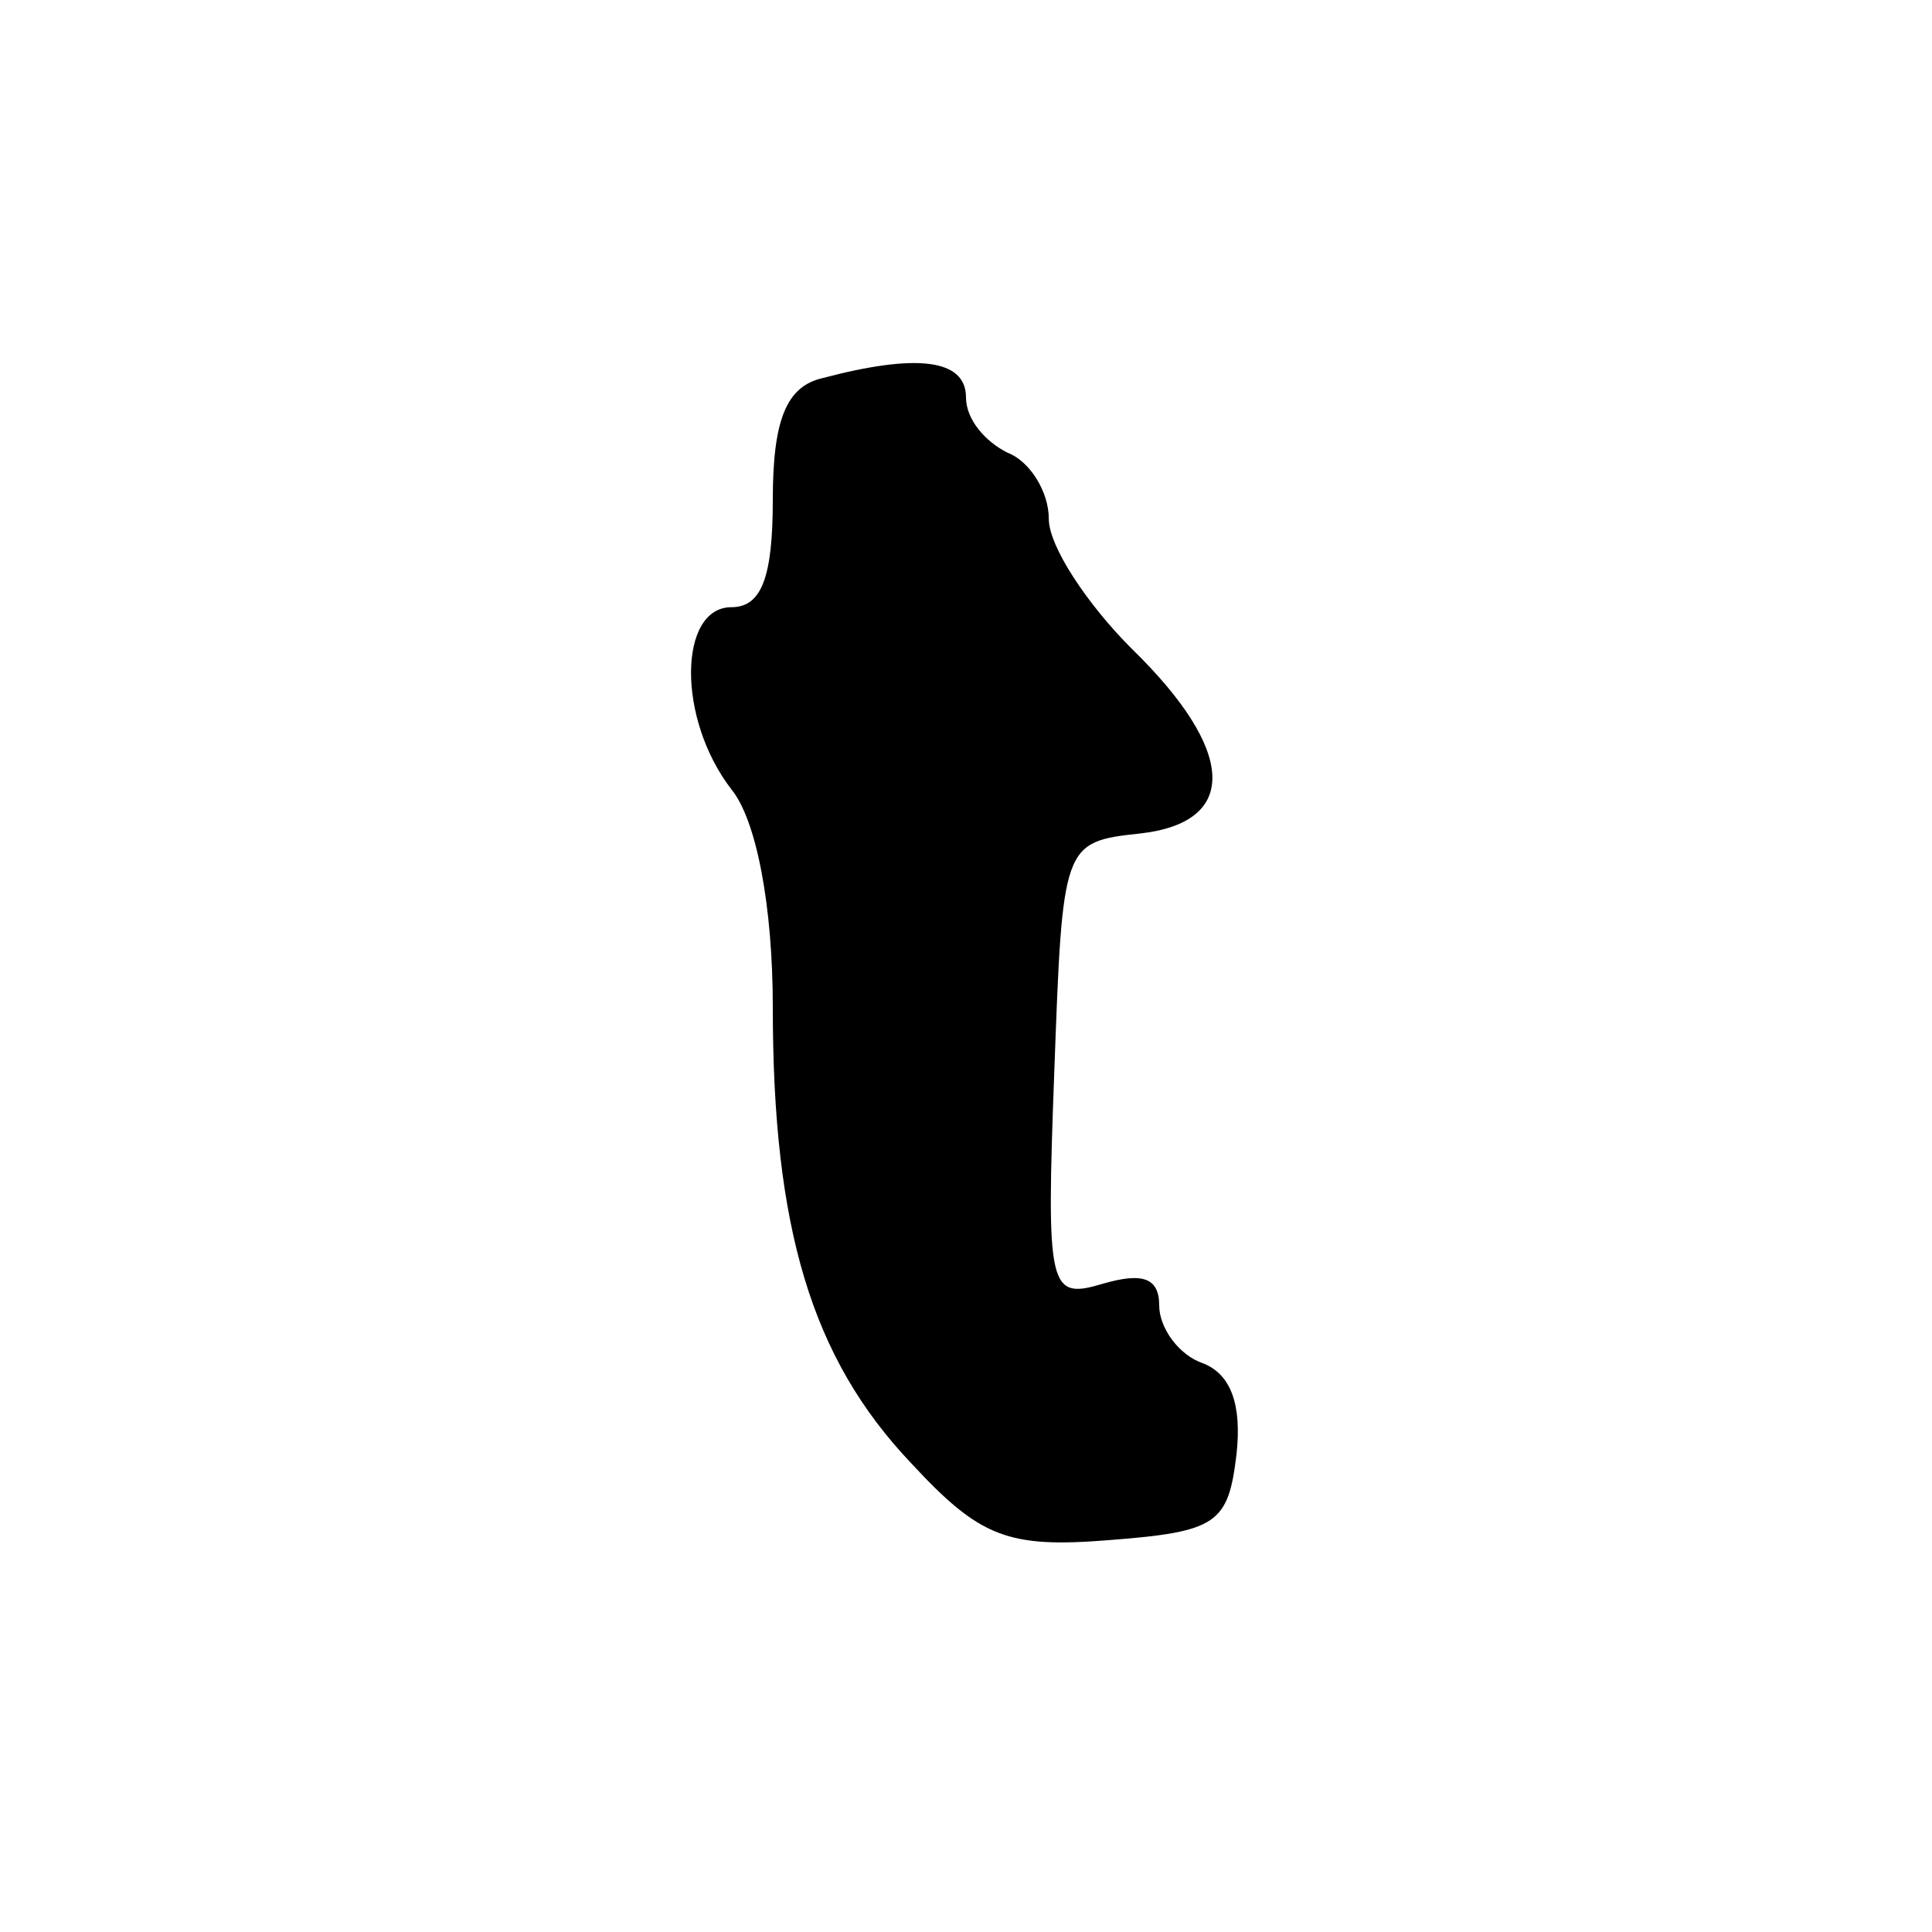
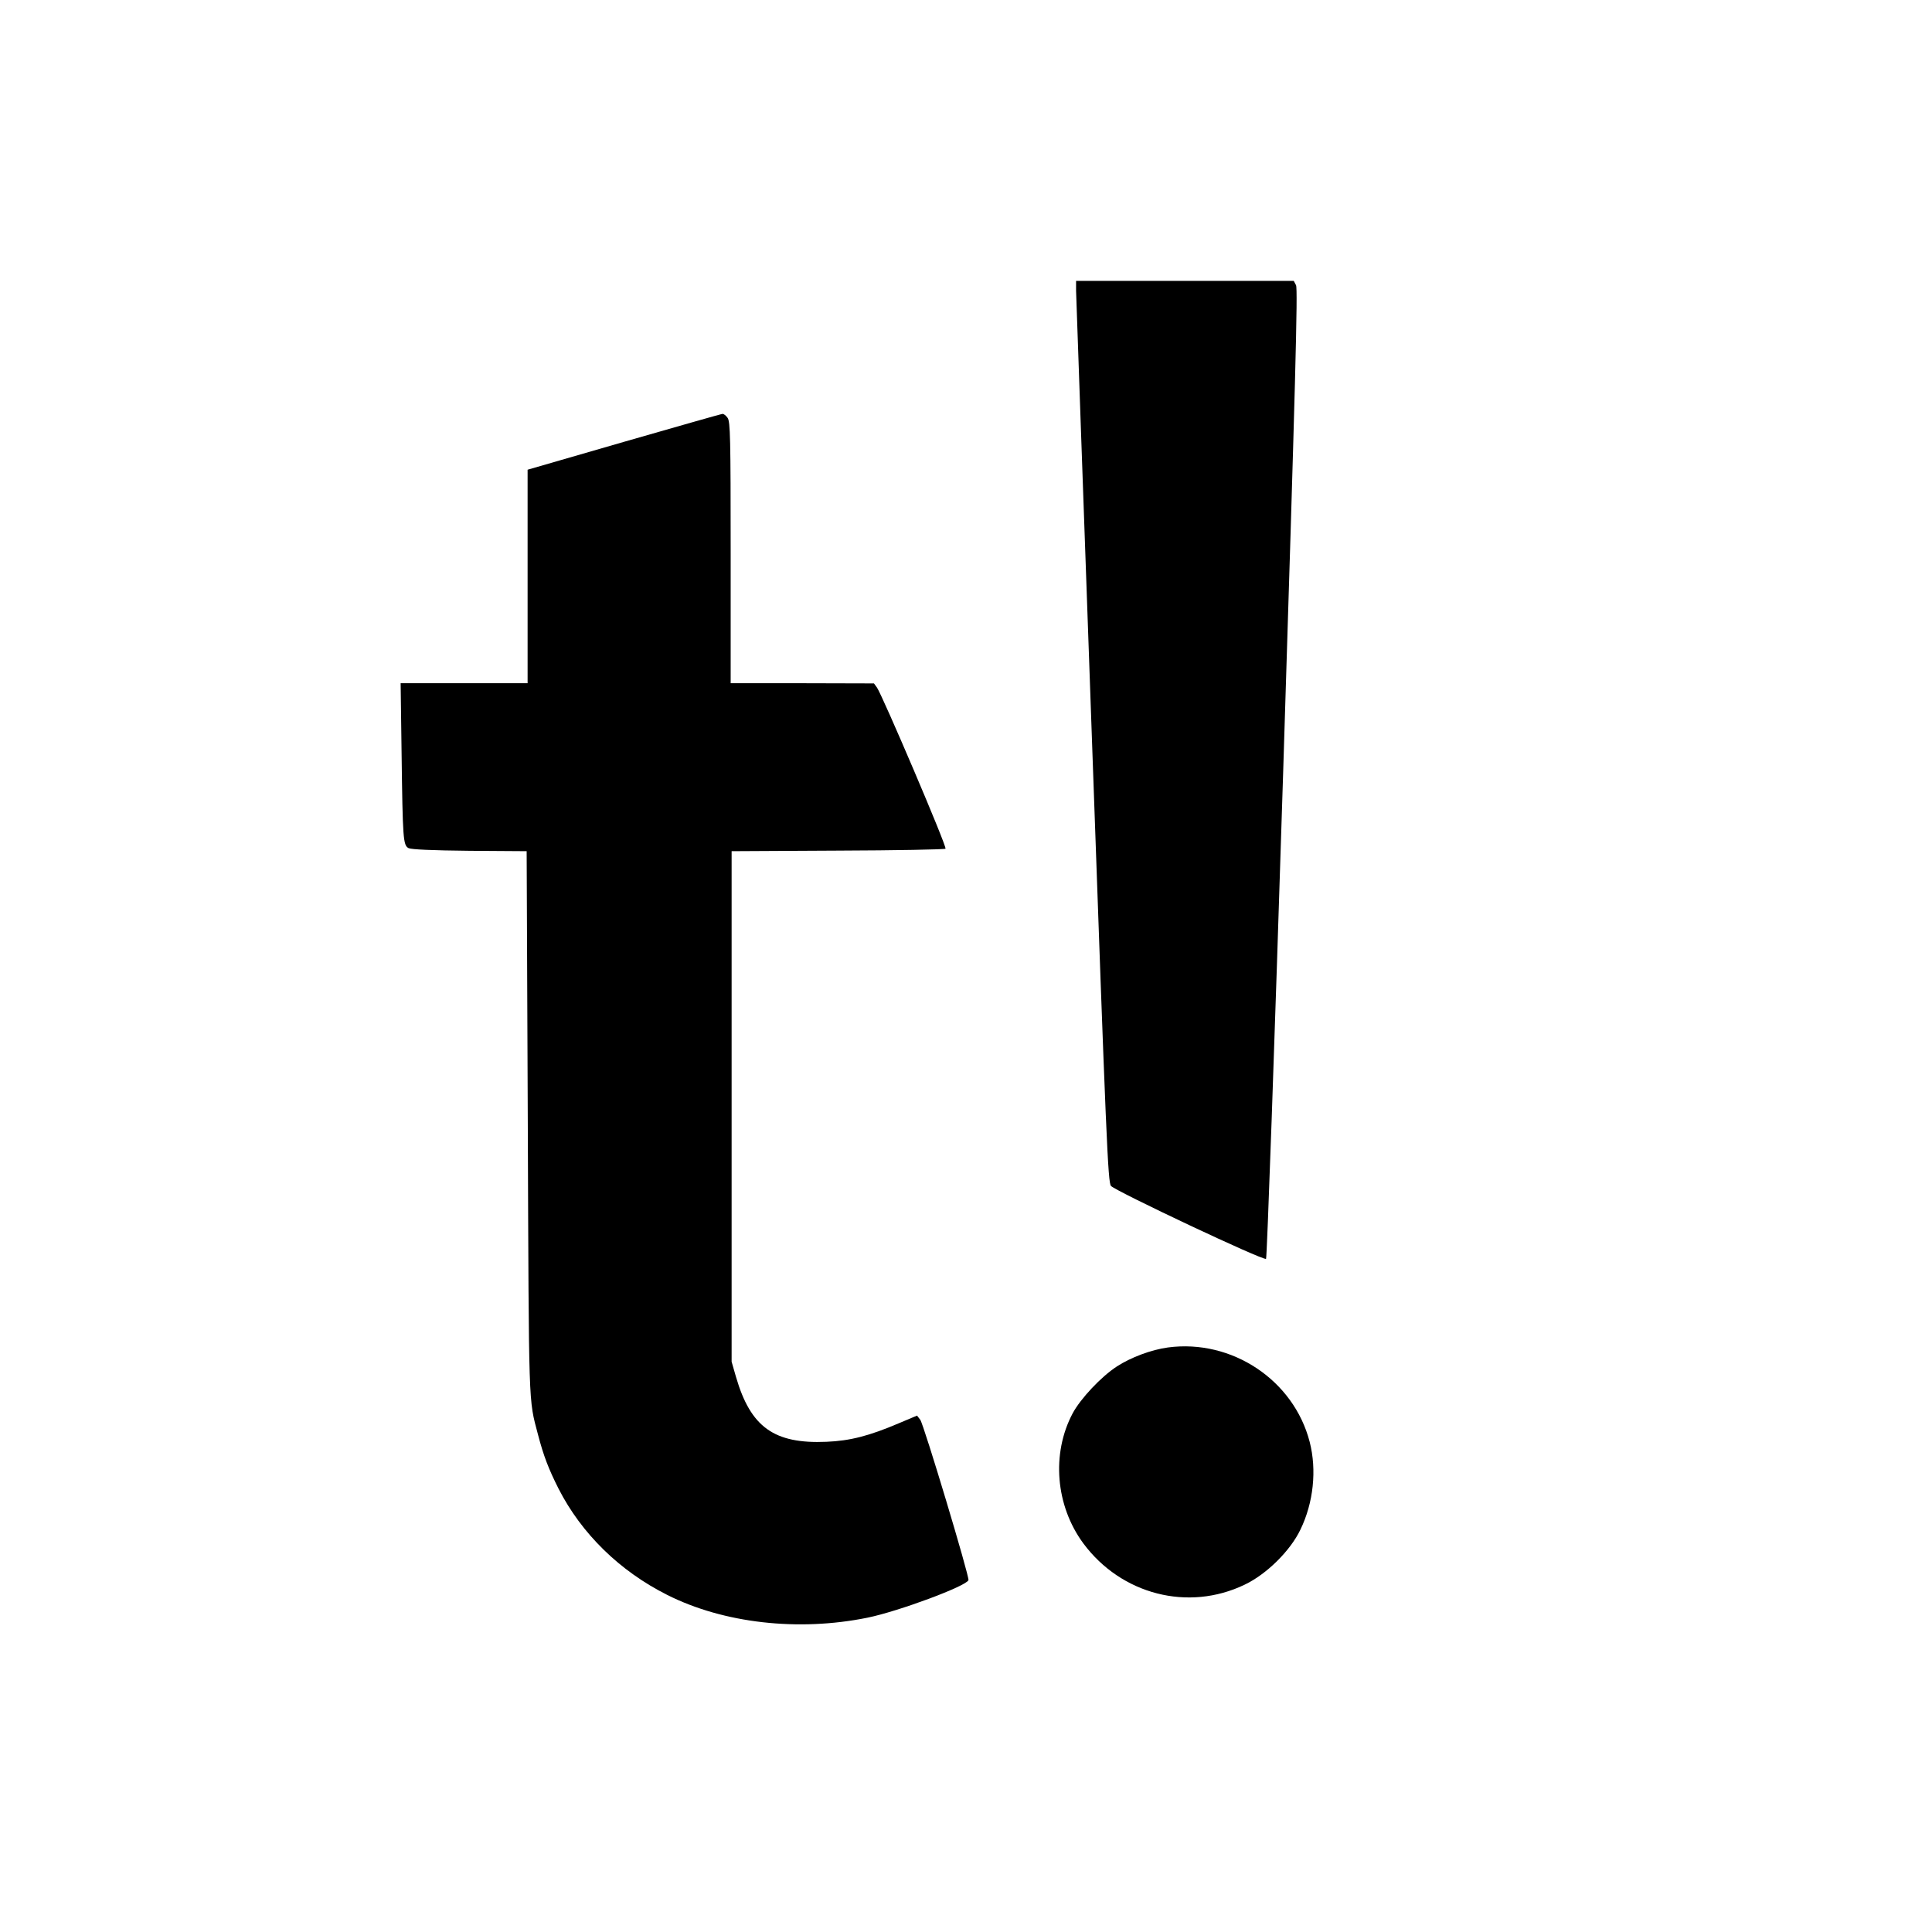
- <svg xmlns="http://www.w3.org/2000/svg" version="1.0" width="70pt" height="70pt" viewBox="0 0 70 70" preserveAspectRatio="xMidYMid meet">
-   <g transform="translate(0,70) scale(0.1,-0.1)" fill="#000000" stroke="none">
-     <path d="M298 563 c-13 -3 -18 -15 -18 -44 0 -28 -4 -39 -15 -39 -19 0 -20 -40 0 -66 9 -11 15 -42 15 -79 0 -80 14 -127 50 -165 25 -27 35 -31 72 -28 39 3 43 6 46 31 2 18 -2 29 -12 33 -9 3 -16 13 -16 21 0 10 -6 12 -20 8 -20 -6 -21 -3 -18 77 3 82 3 83 31 86 36 4 35 30 -3 67 -16 16 -30 37 -30 47 0 10 -7 21 -15 24 -8 4 -15 12 -15 20 0 14 -18 16 -52 7z" />
+ <svg xmlns="http://www.w3.org/2000/svg" version="1.0" width="1018pt" height="1018pt" viewBox="0 0 1018 1018" preserveAspectRatio="xMidYMid meet">
+   <g transform="translate(0,1018) scale(0.1,-0.1)" fill="#000000" stroke="none">
+     <path d="M5670 8648 c1 -29 38 -1098 84 -2375 75 -2117 84 -2324 100 -2342 26 -28 805 -396 817 -384 5 5 44 1103 90 2558 65 2065 78 2553 68 2572 l-12 23 -574 0 -573 0 0 -52z" />
+     <path d="M3288 7852 l-508 -147 0 -562 0 -563 -334 0 -335 0 5 -367 c6 -456 8 -487 37 -502 15 -7 121 -12 322 -14 l300 -2 6 -1430 c6 -1529 3 -1451 54 -1645 29 -111 56 -181 108 -284 121 -237 322 -434 573 -560 296 -149 690 -194 1054 -120 163 33 521 166 533 198 6 17 -235 819 -254 845 l-17 22 -95 -40 c-157 -67 -258 -93 -382 -98 -276 -12 -400 77 -477 342 l-23 80 0 1345 0 1345 560 3 c307 1 563 6 567 10 9 9 -332 807 -361 849 l-16 22 -377 1 -378 0 0 688 c0 606 -2 690 -16 710 -8 12 -21 22 -27 21 -7 0 -240 -67 -519 -147z" />
+     <path d="M6154 3080 c-88 -12 -195 -52 -269 -100 -83 -54 -191 -169 -233 -247 -113 -213 -90 -487 56 -685 200 -270 553 -361 850 -218 116 55 241 179 294 290 69 142 87 314 49 462 -84 326 -410 543 -747 498z" />
  </g>
</svg>
